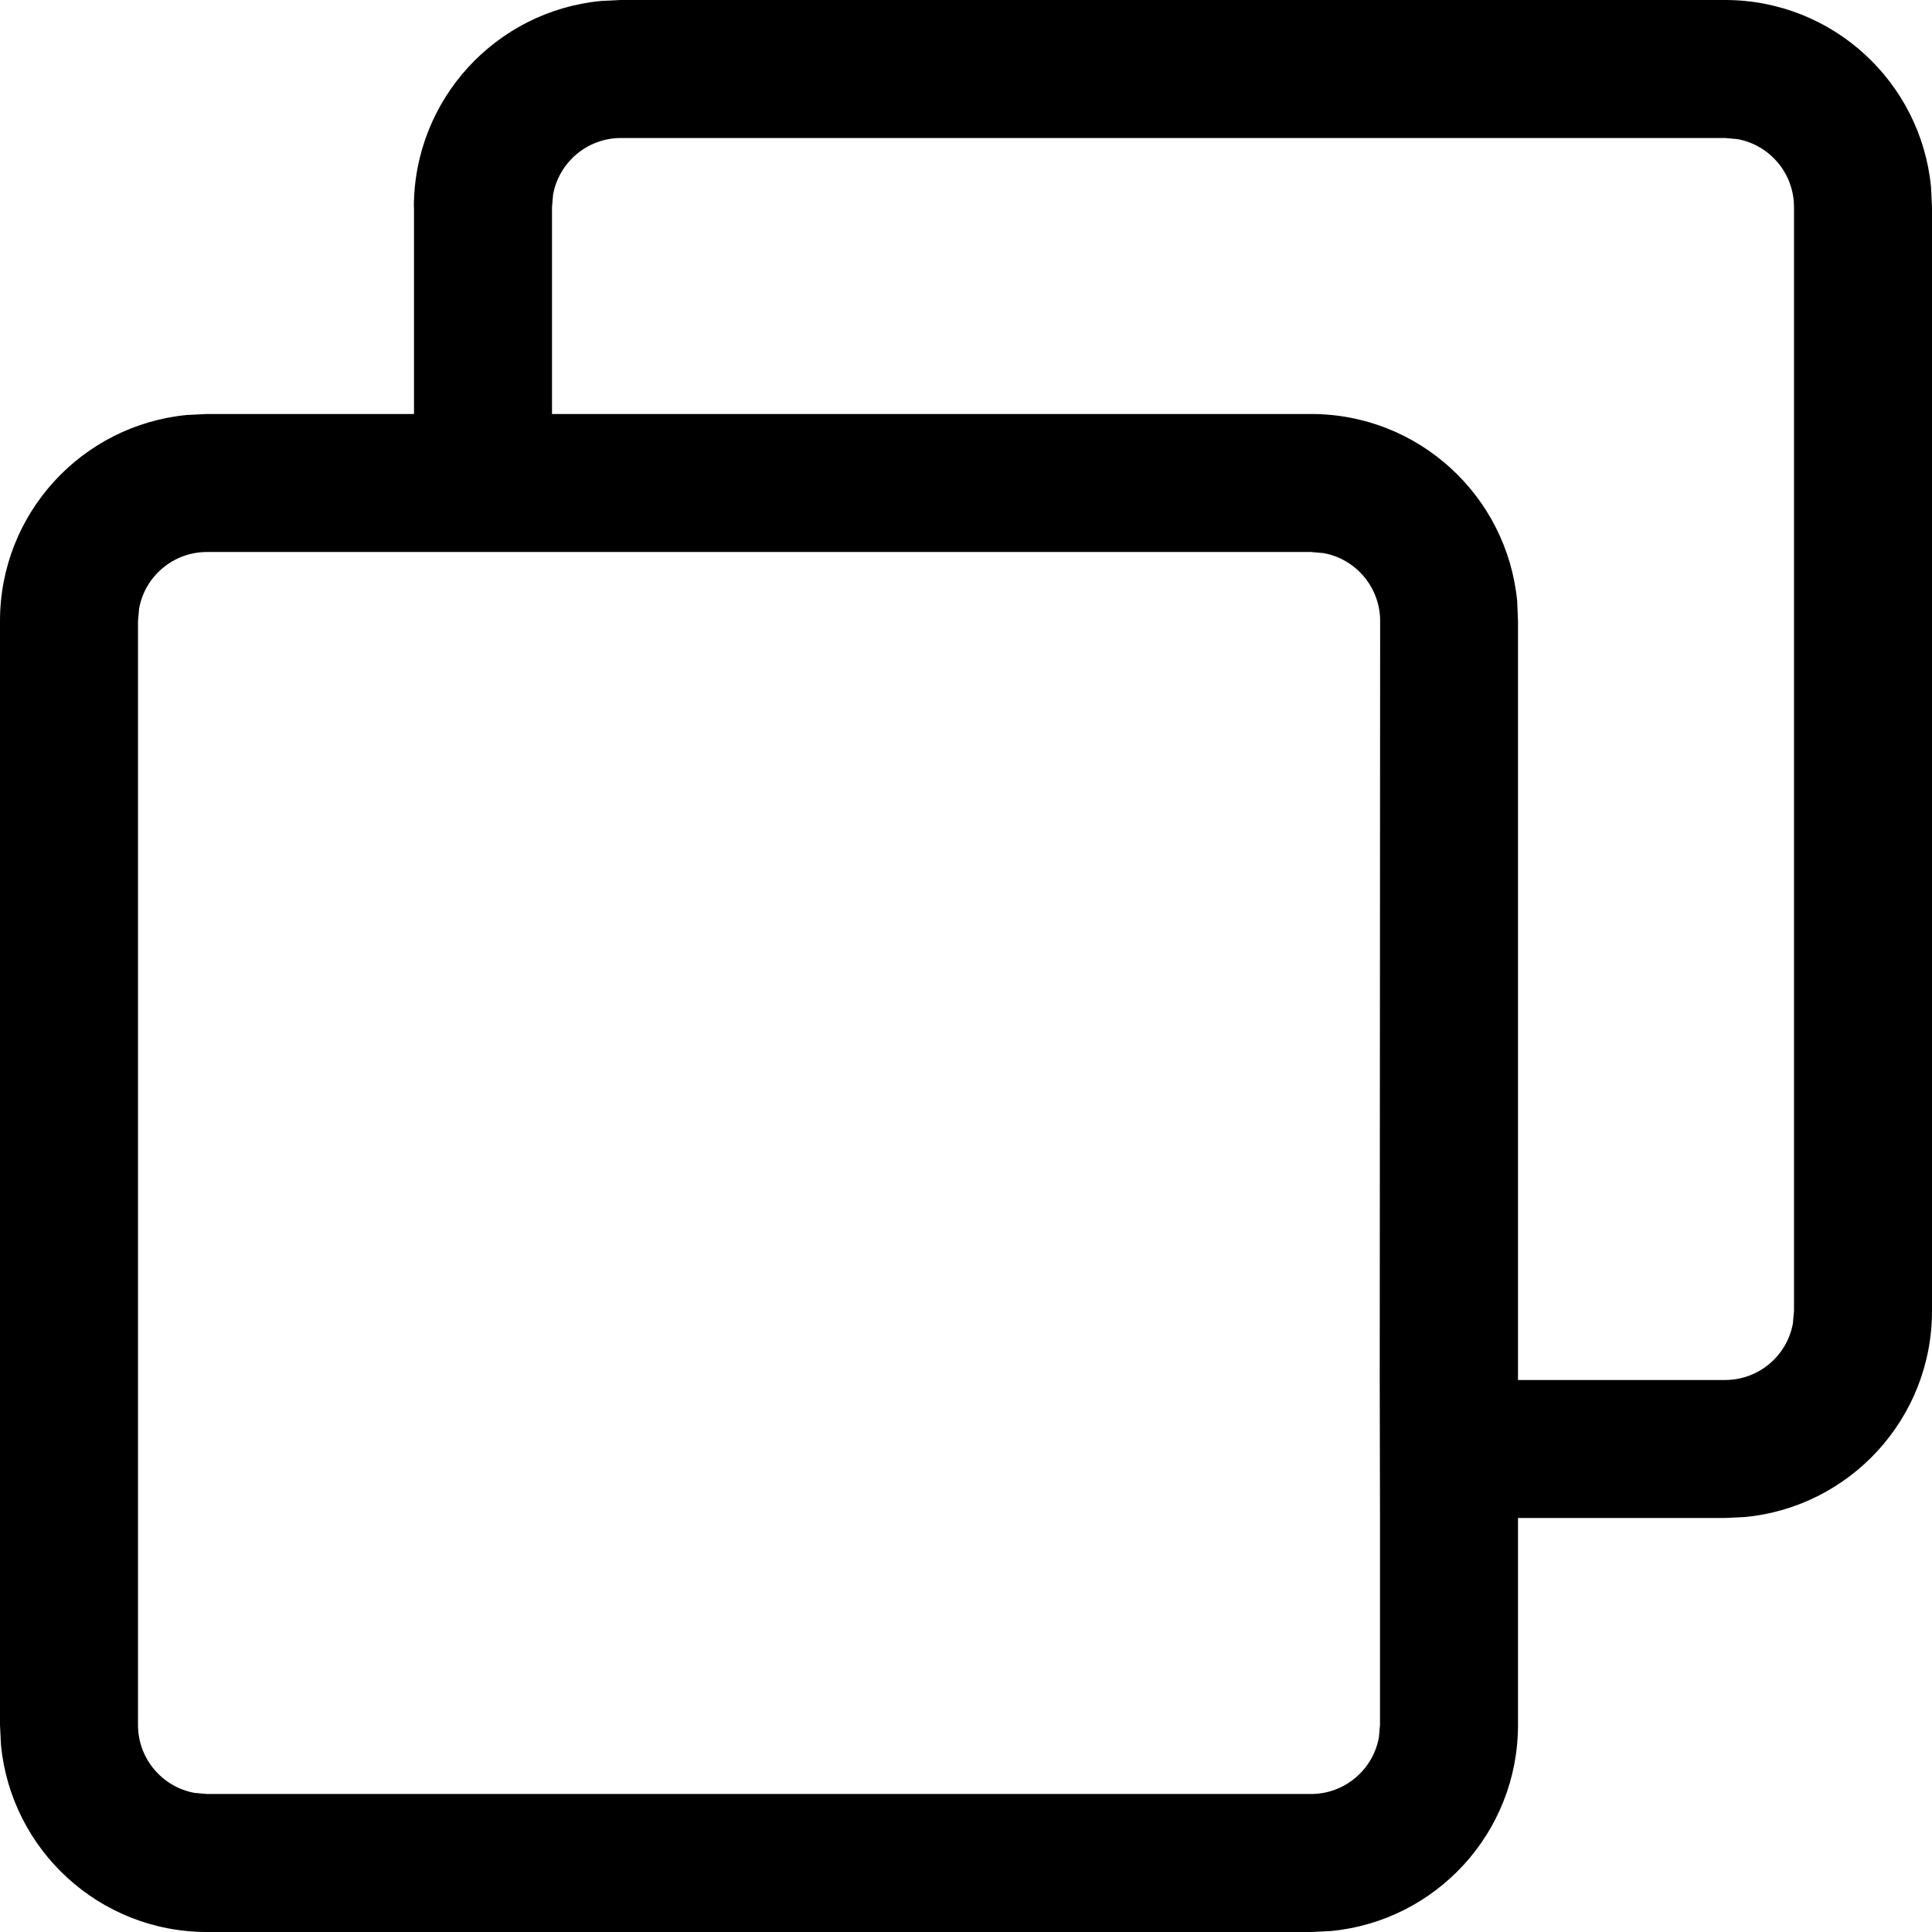
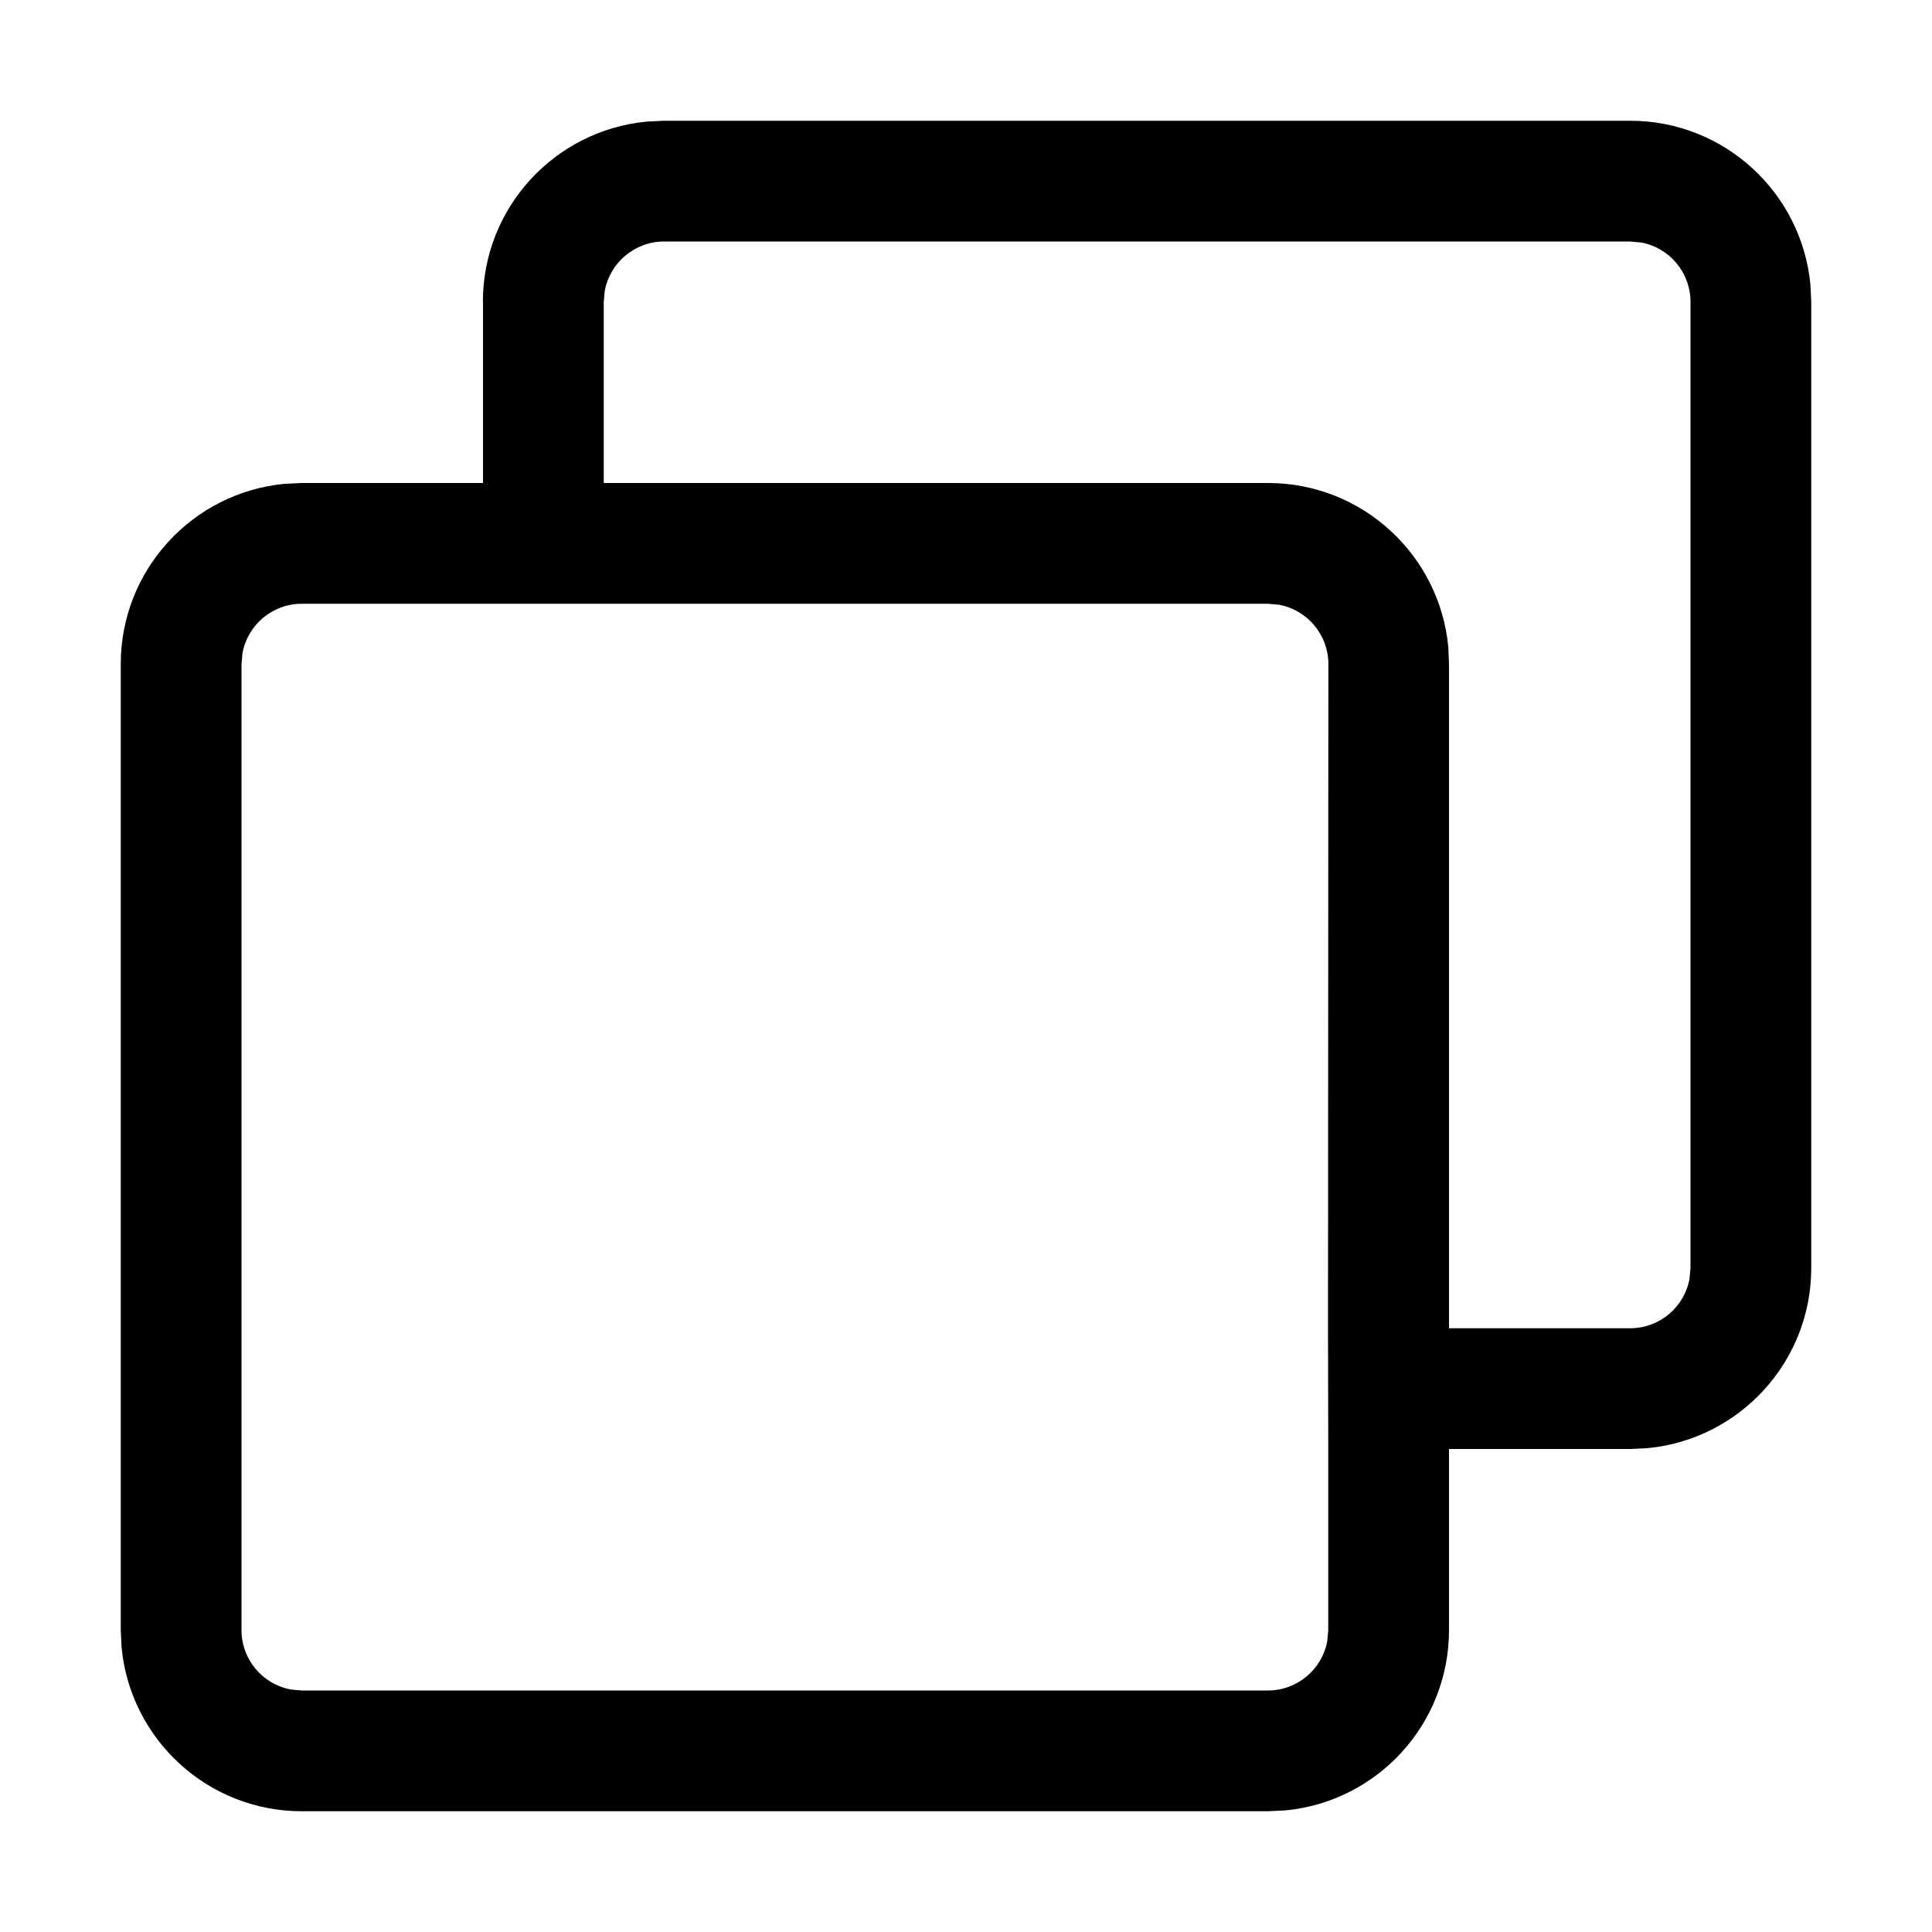
- <svg xmlns="http://www.w3.org/2000/svg" width="14" height="14" viewBox="0 0 14 14">
-   <path d="M9.501 3c.78 0 1.42.595 1.493 1.356L11 4.5 11 10h1.5c.246 0 .45-.177.492-.41L13 9.5v-8c0-.245-.177-.45-.41-.492L12.5 1H4.5c-.245 0-.45.177-.492.41L4 1.5V3h5.502zm0 1H1.5c-.246 0-.45.177-.492.41L1 4.5v8c0 .245.177.45.41.492L1.5 13H9.5c.245 0 .45-.177.492-.41L10 12.5 10 11l-.002-1 .003-5.5c0-.245-.177-.45-.41-.492L9.5 4zM2.999 1.5C3 .72 3.594.08 4.355.007L4.499 0H12.5c.78 0 1.42.595 1.493 1.356L14 1.5v8c0 .78-.595 1.42-1.355 1.493L12.5 11H11v1.5c0 .78-.594 1.42-1.355 1.493L9.501 14H1.5c-.78 0-1.42-.595-1.493-1.356L0 12.5v-8c0-.78.595-1.42 1.355-1.493L1.5 3H3V1.5z" />
+ <svg xmlns="http://www.w3.org/2000/svg" width="16" height="16" viewBox="0 0 16 16">
+   <path d="M10.501 4c.78 0 1.42.595 1.493 1.356L12 5.5 12 11h1.5c.246 0 .45-.177.492-.41L14 10.5v-8c0-.245-.177-.45-.41-.492L13.5 2H5.5c-.245 0-.45.177-.492.41L5 2.5V4h5.502zm0 1H2.5c-.246 0-.45.177-.492.41L2 5.5v8c0 .245.177.45.41.492L2.5 14H10.5c.245 0 .45-.177.492-.41L11 13.5 11 12l-.002-1 .003-5.5c0-.245-.177-.45-.41-.492L10.5 5zM3.999 2.5c0-.78.595-1.42 1.356-1.493L5.499 1H13.5c.78 0 1.42.595 1.493 1.356L15 2.5v8c0 .78-.595 1.42-1.355 1.493L13.5 12H12v1.5c0 .78-.594 1.42-1.355 1.493l-.144.007H2.5c-.78 0-1.42-.595-1.493-1.356L1 13.5v-8c0-.78.595-1.42 1.355-1.493L2.5 4H4V2.5z" />
</svg>
